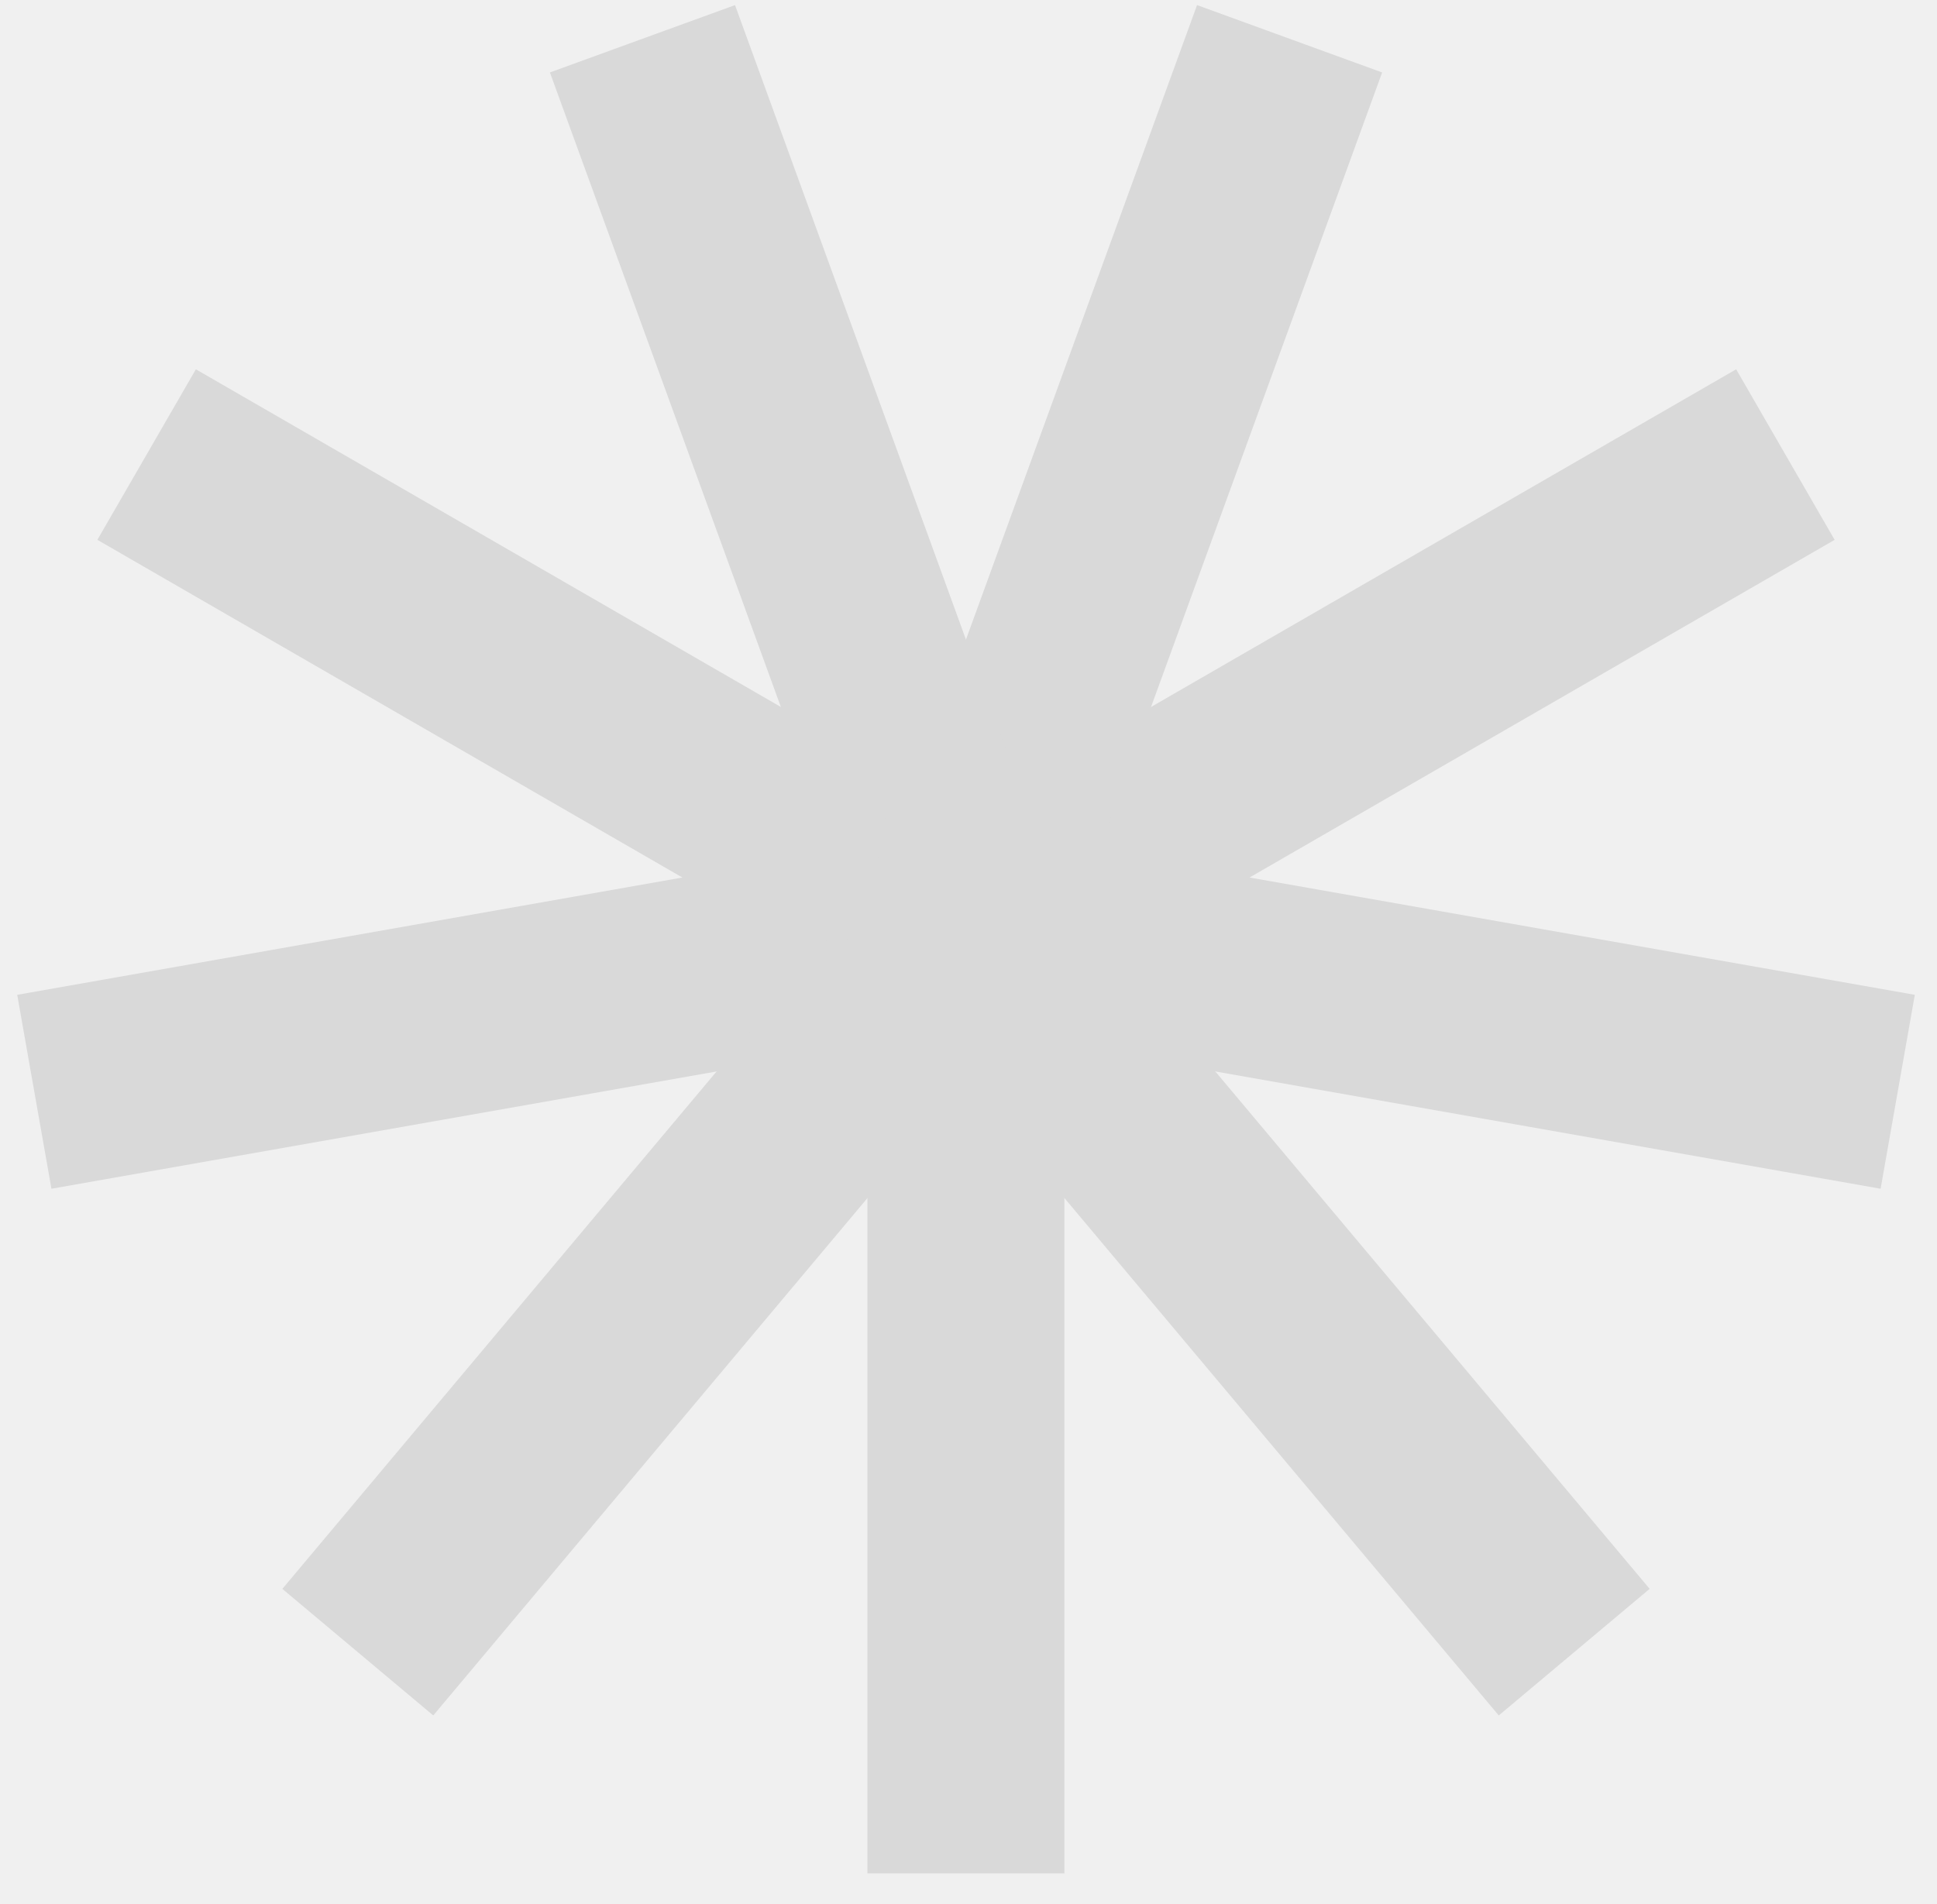
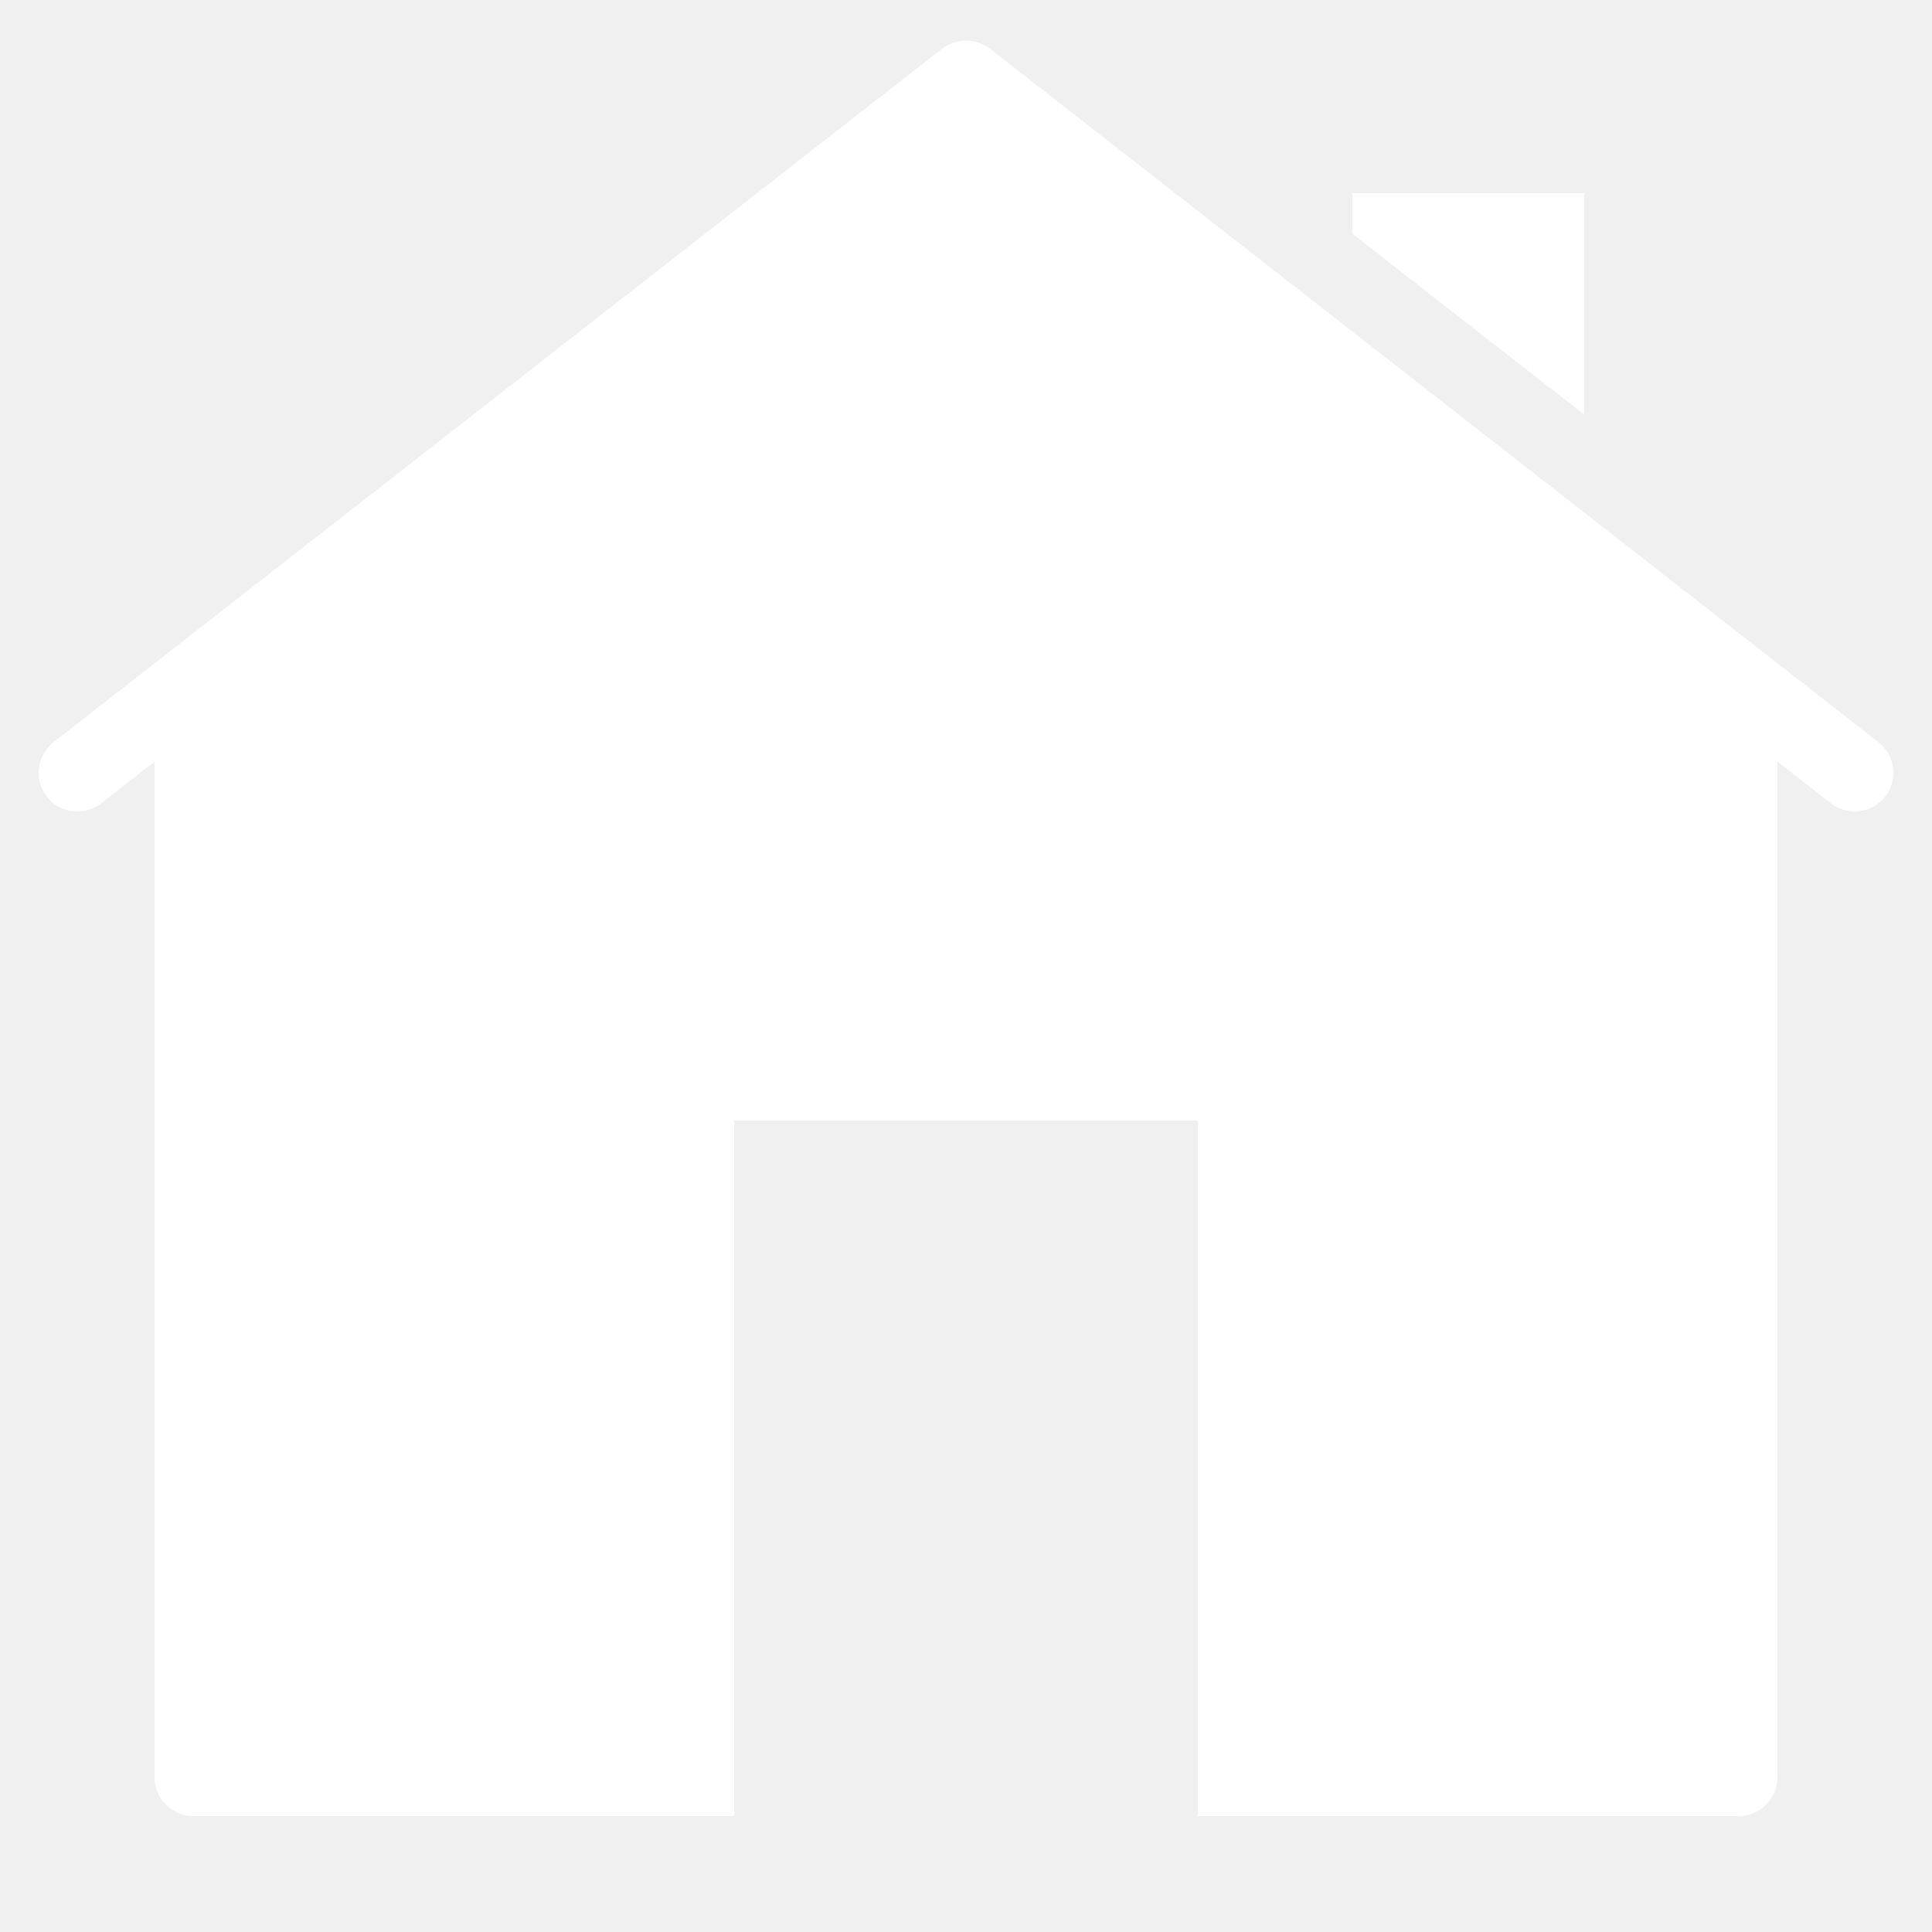
- <svg xmlns="http://www.w3.org/2000/svg" width="59" height="58" viewBox="0 0 59 58" fill="none">
-   <path d="M29.421 28.258L51.784 15.349" stroke="#D9D9D9" stroke-width="6" stroke-miterlimit="10" stroke-linecap="square" />
-   <path d="M29.421 28.258L38.254 4" stroke="#D9D9D9" stroke-width="6" stroke-miterlimit="10" stroke-linecap="square" />
-   <path d="M29.422 28.258L20.595 4" stroke="#D9D9D9" stroke-width="6" stroke-miterlimit="10" stroke-linecap="square" />
-   <path d="M29.422 28.258L7.064 15.349" stroke="#D9D9D9" stroke-width="6" stroke-miterlimit="10" stroke-linecap="square" />
-   <path d="M29.422 28.258L4 32.742" stroke="#D9D9D9" stroke-width="6" stroke-miterlimit="10" stroke-linecap="square" />
-   <path d="M29.422 28.258L12.827 48.038" stroke="#D9D9D9" stroke-width="6" stroke-miterlimit="10" stroke-linecap="square" />
-   <path d="M29.421 28.258V54.076" stroke="#D9D9D9" stroke-width="6" stroke-miterlimit="10" stroke-linecap="square" />
-   <path d="M29.421 28.258L46.021 48.038" stroke="#D9D9D9" stroke-width="6" stroke-miterlimit="10" stroke-linecap="square" />
-   <path d="M29.421 28.258L54.849 32.742" stroke="#D9D9D9" stroke-width="6" stroke-miterlimit="10" stroke-linecap="square" />
+ <svg xmlns="http://www.w3.org/2000/svg" width="100" height="100" viewBox="0 0 100 100" fill="none">
+   <path d="M50 2.102C49.565 2.102 49.132 2.24 48.762 2.52L2.762 38.422C1.902 39.102 1.742 40.358 2.422 41.238C3.102 42.098 4.358 42.258 5.238 41.578L8 39.422V92C8 93.1 8.9 94 10 94H38V58H62V94H90C91.1 94 92 93.1 92 92V39.422L94.762 41.578C95.142 41.858 95.56 42 96 42C96.6 42 97.178 41.738 97.578 41.238C98.258 40.358 98.098 39.102 97.238 38.422L51.238 2.52C50.868 2.24 50.435 2.102 50 2.102ZM70 10V12.102L82 21.461V10H70Z" fill="white" />
</svg>
